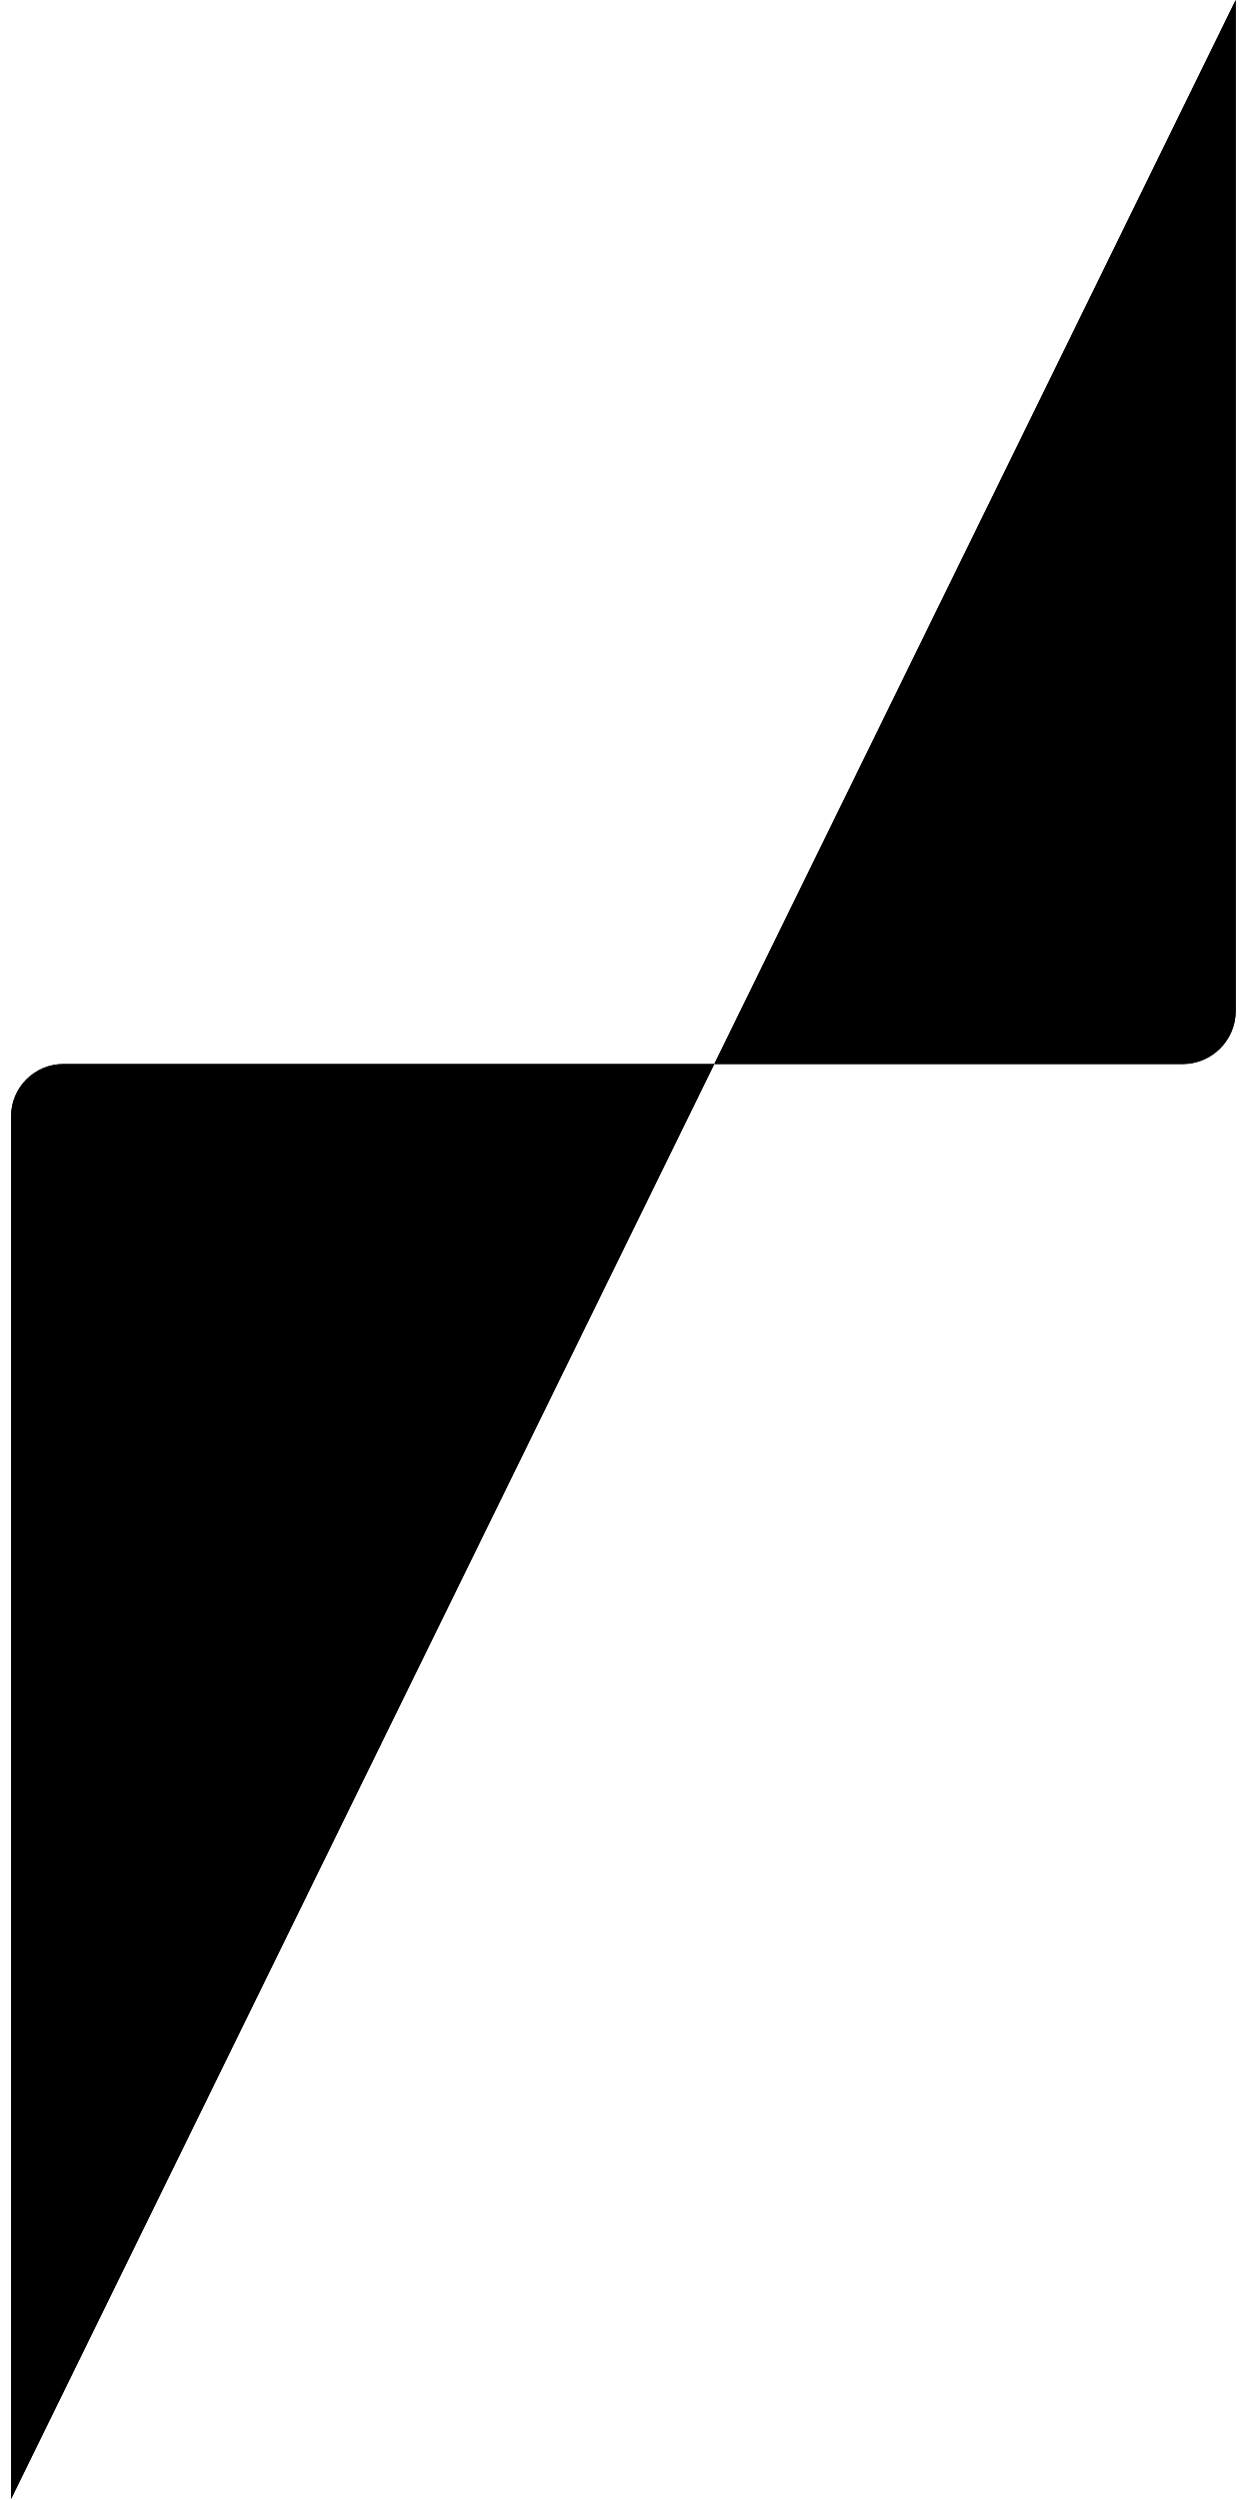
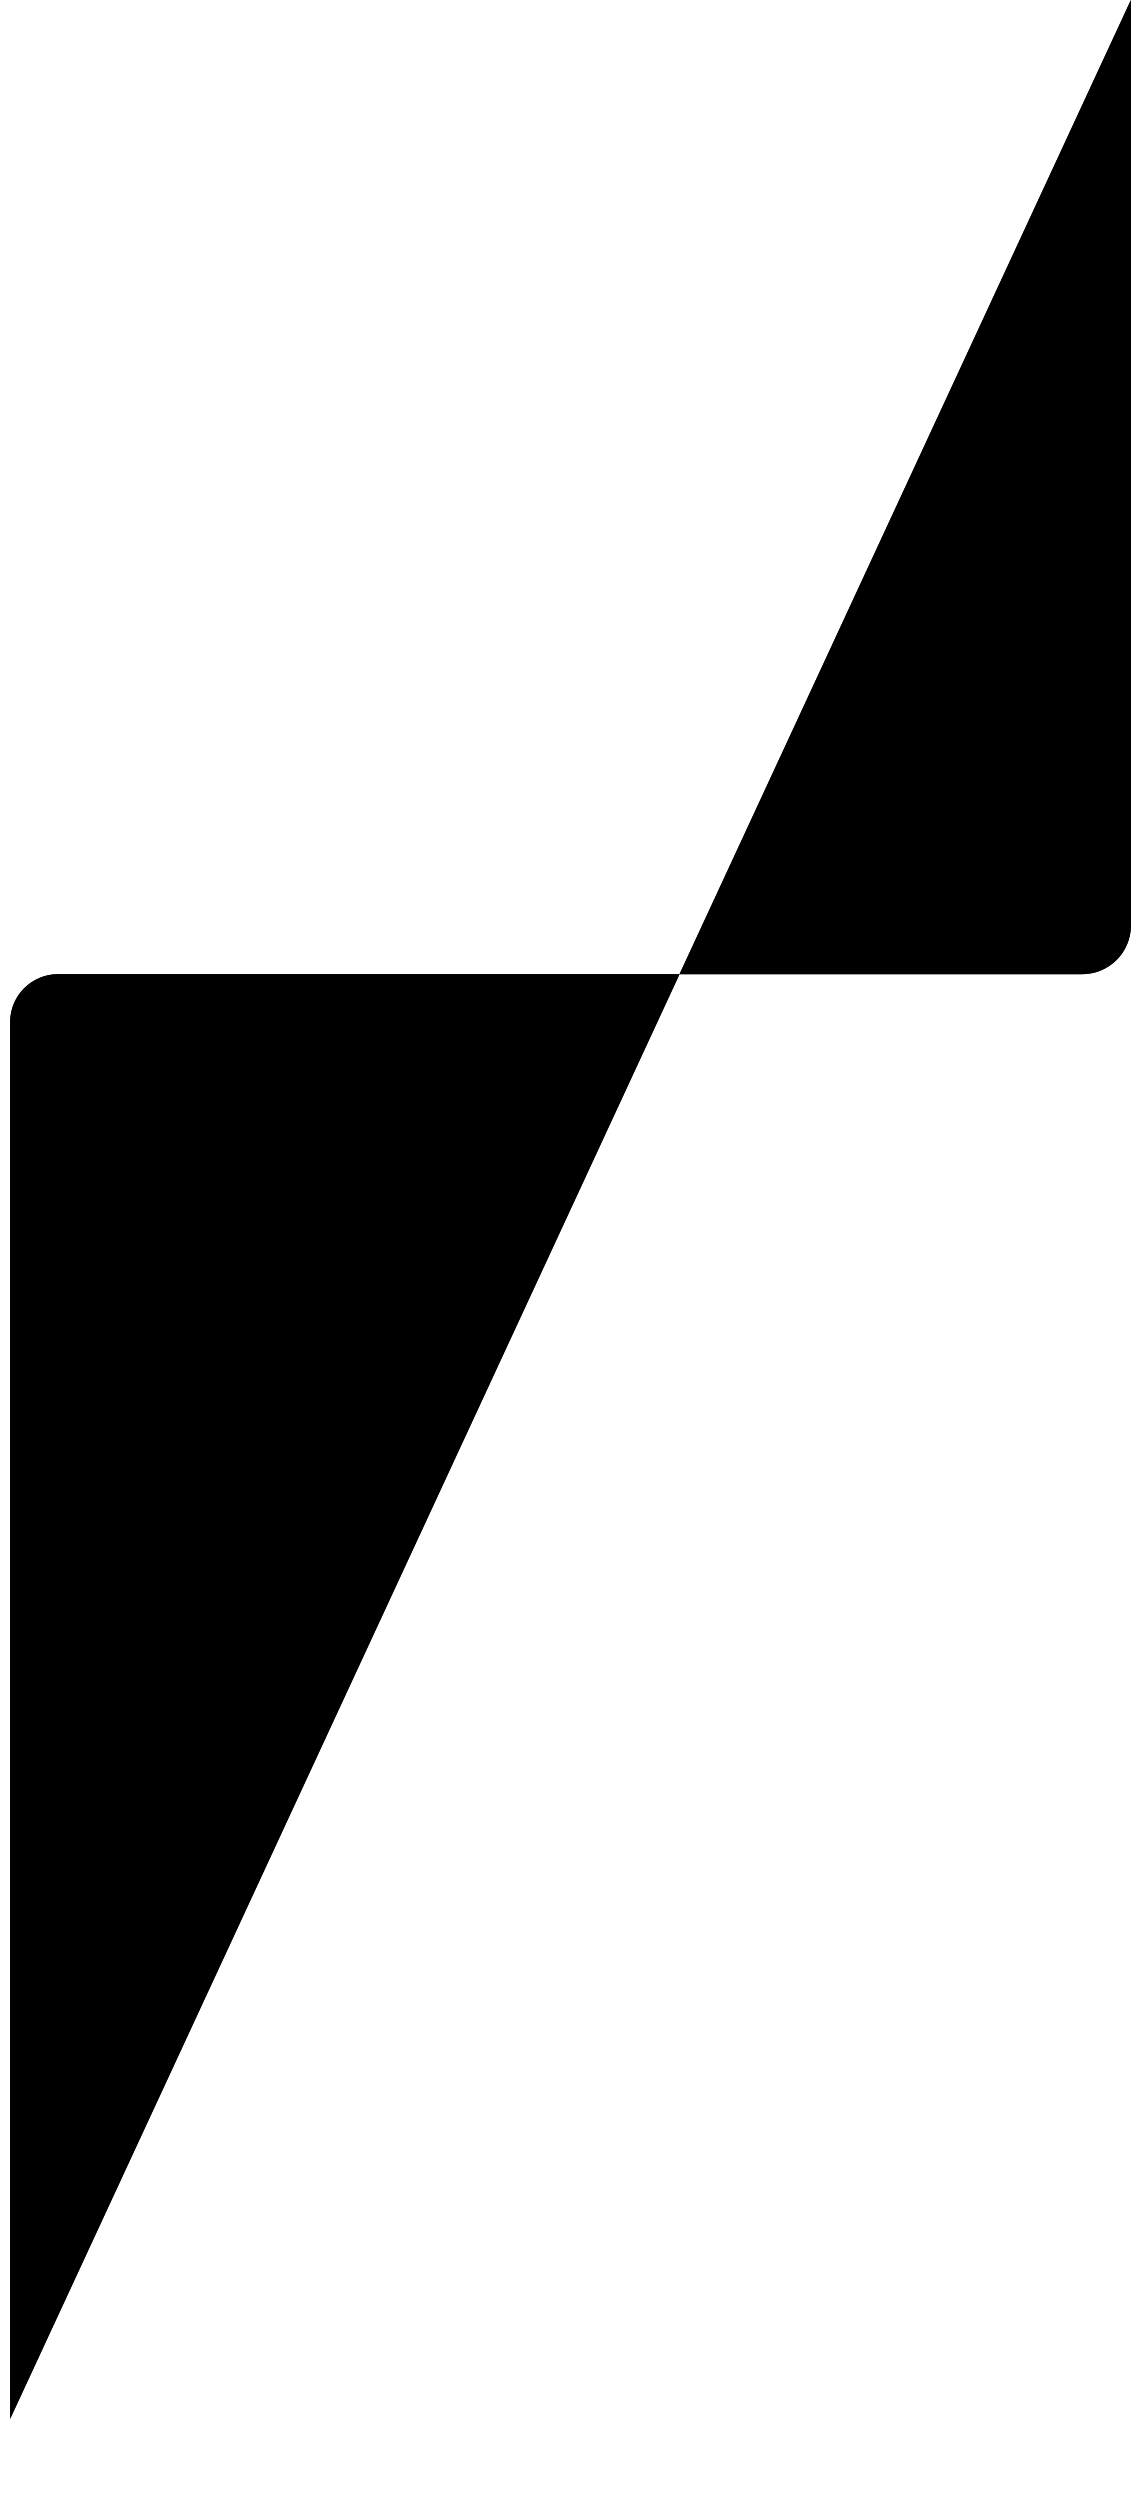
- <svg xmlns="http://www.w3.org/2000/svg" id="section3-pipe" class="pipe" viewBox="0 0 562.8 1128.5">
-   <path class="background" d="M557.8 0v456.5c0 13.3-10.8 24-24 24H28.6c-13 0-23.6 10.6-23.6 23.6v624.4" />
-   <path class="foreground" d="M557.8 0v456.5c0 13.3-10.8 24-24 24H28.6c-13 0-23.6 10.6-23.6 23.6v624.4" />
+ <svg xmlns="http://www.w3.org/2000/svg" id="section3-pipe" class="pipe -large" viewBox="0 0 562.8 1233.1">
+   <path class="background" d="M557.8 0v456.5c0 13.3-10.8 24-24 24H28.6c-13 0-23.6 10.6-23.6 23.6v689" />
+   <path class="foreground" d="M557.8 0v456.5c0 13.3-10.8 24-24 24H28.6c-13 0-23.6 10.6-23.6 23.6v689" />
</svg>
